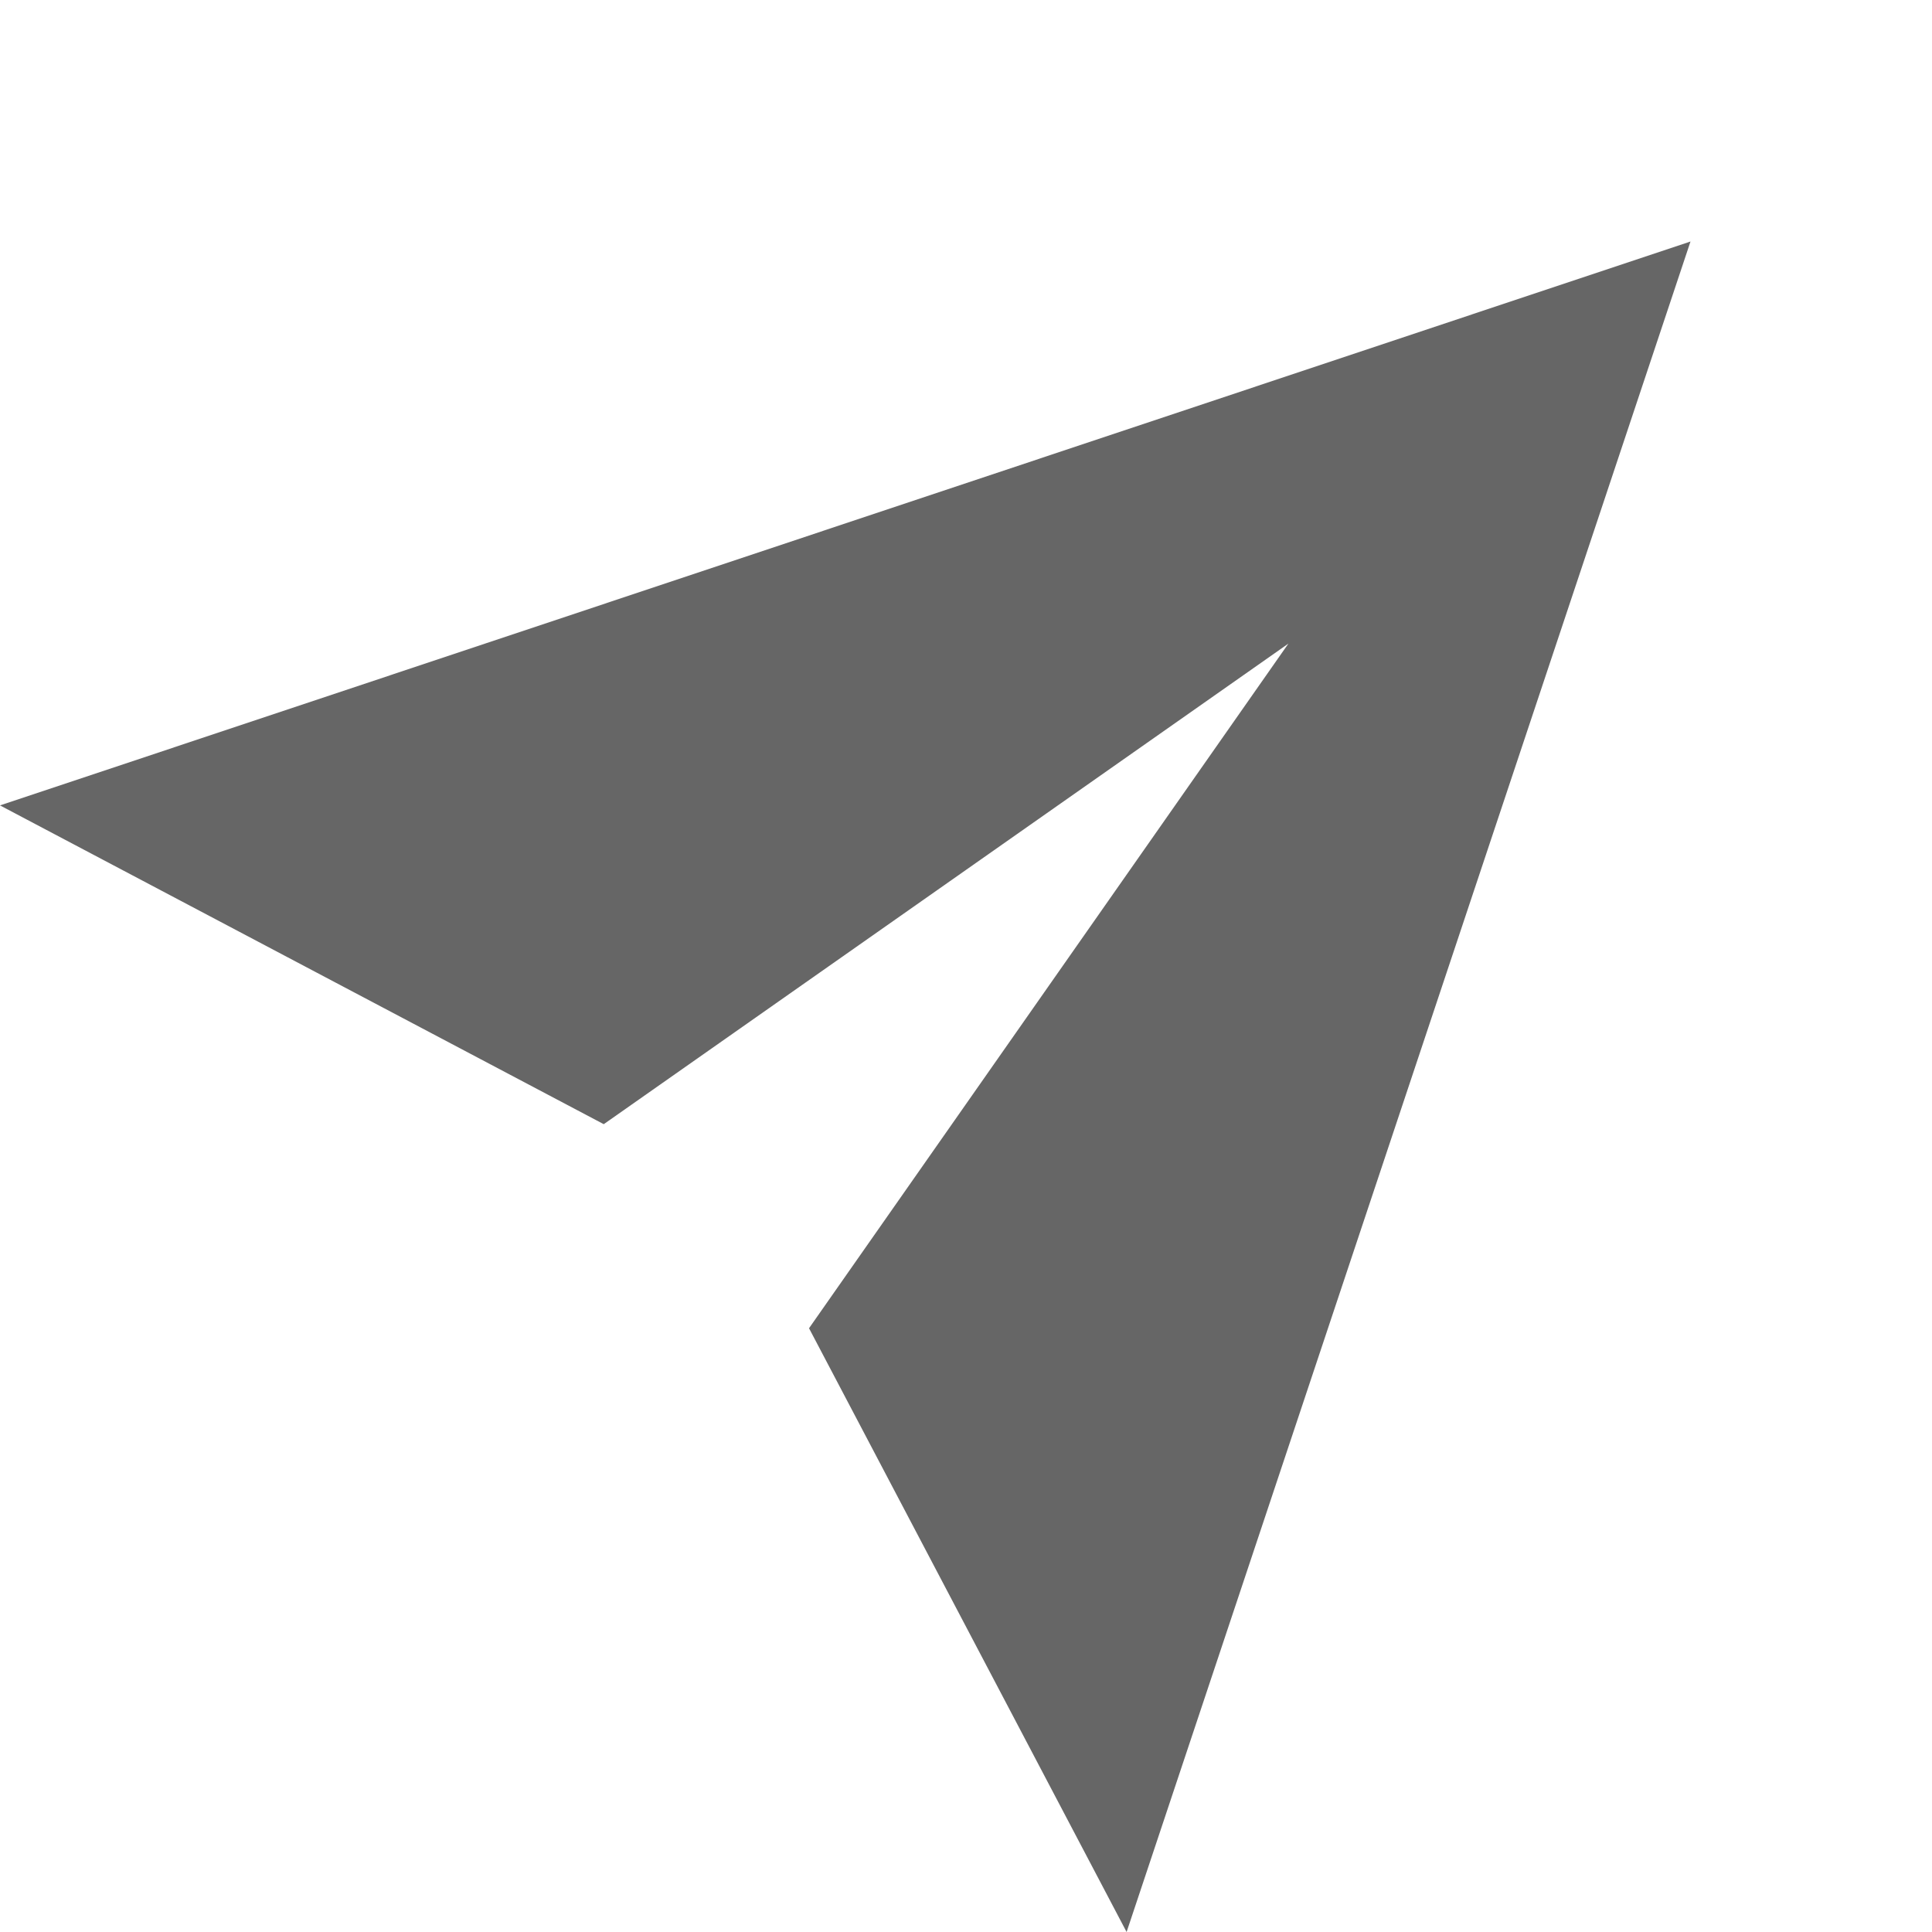
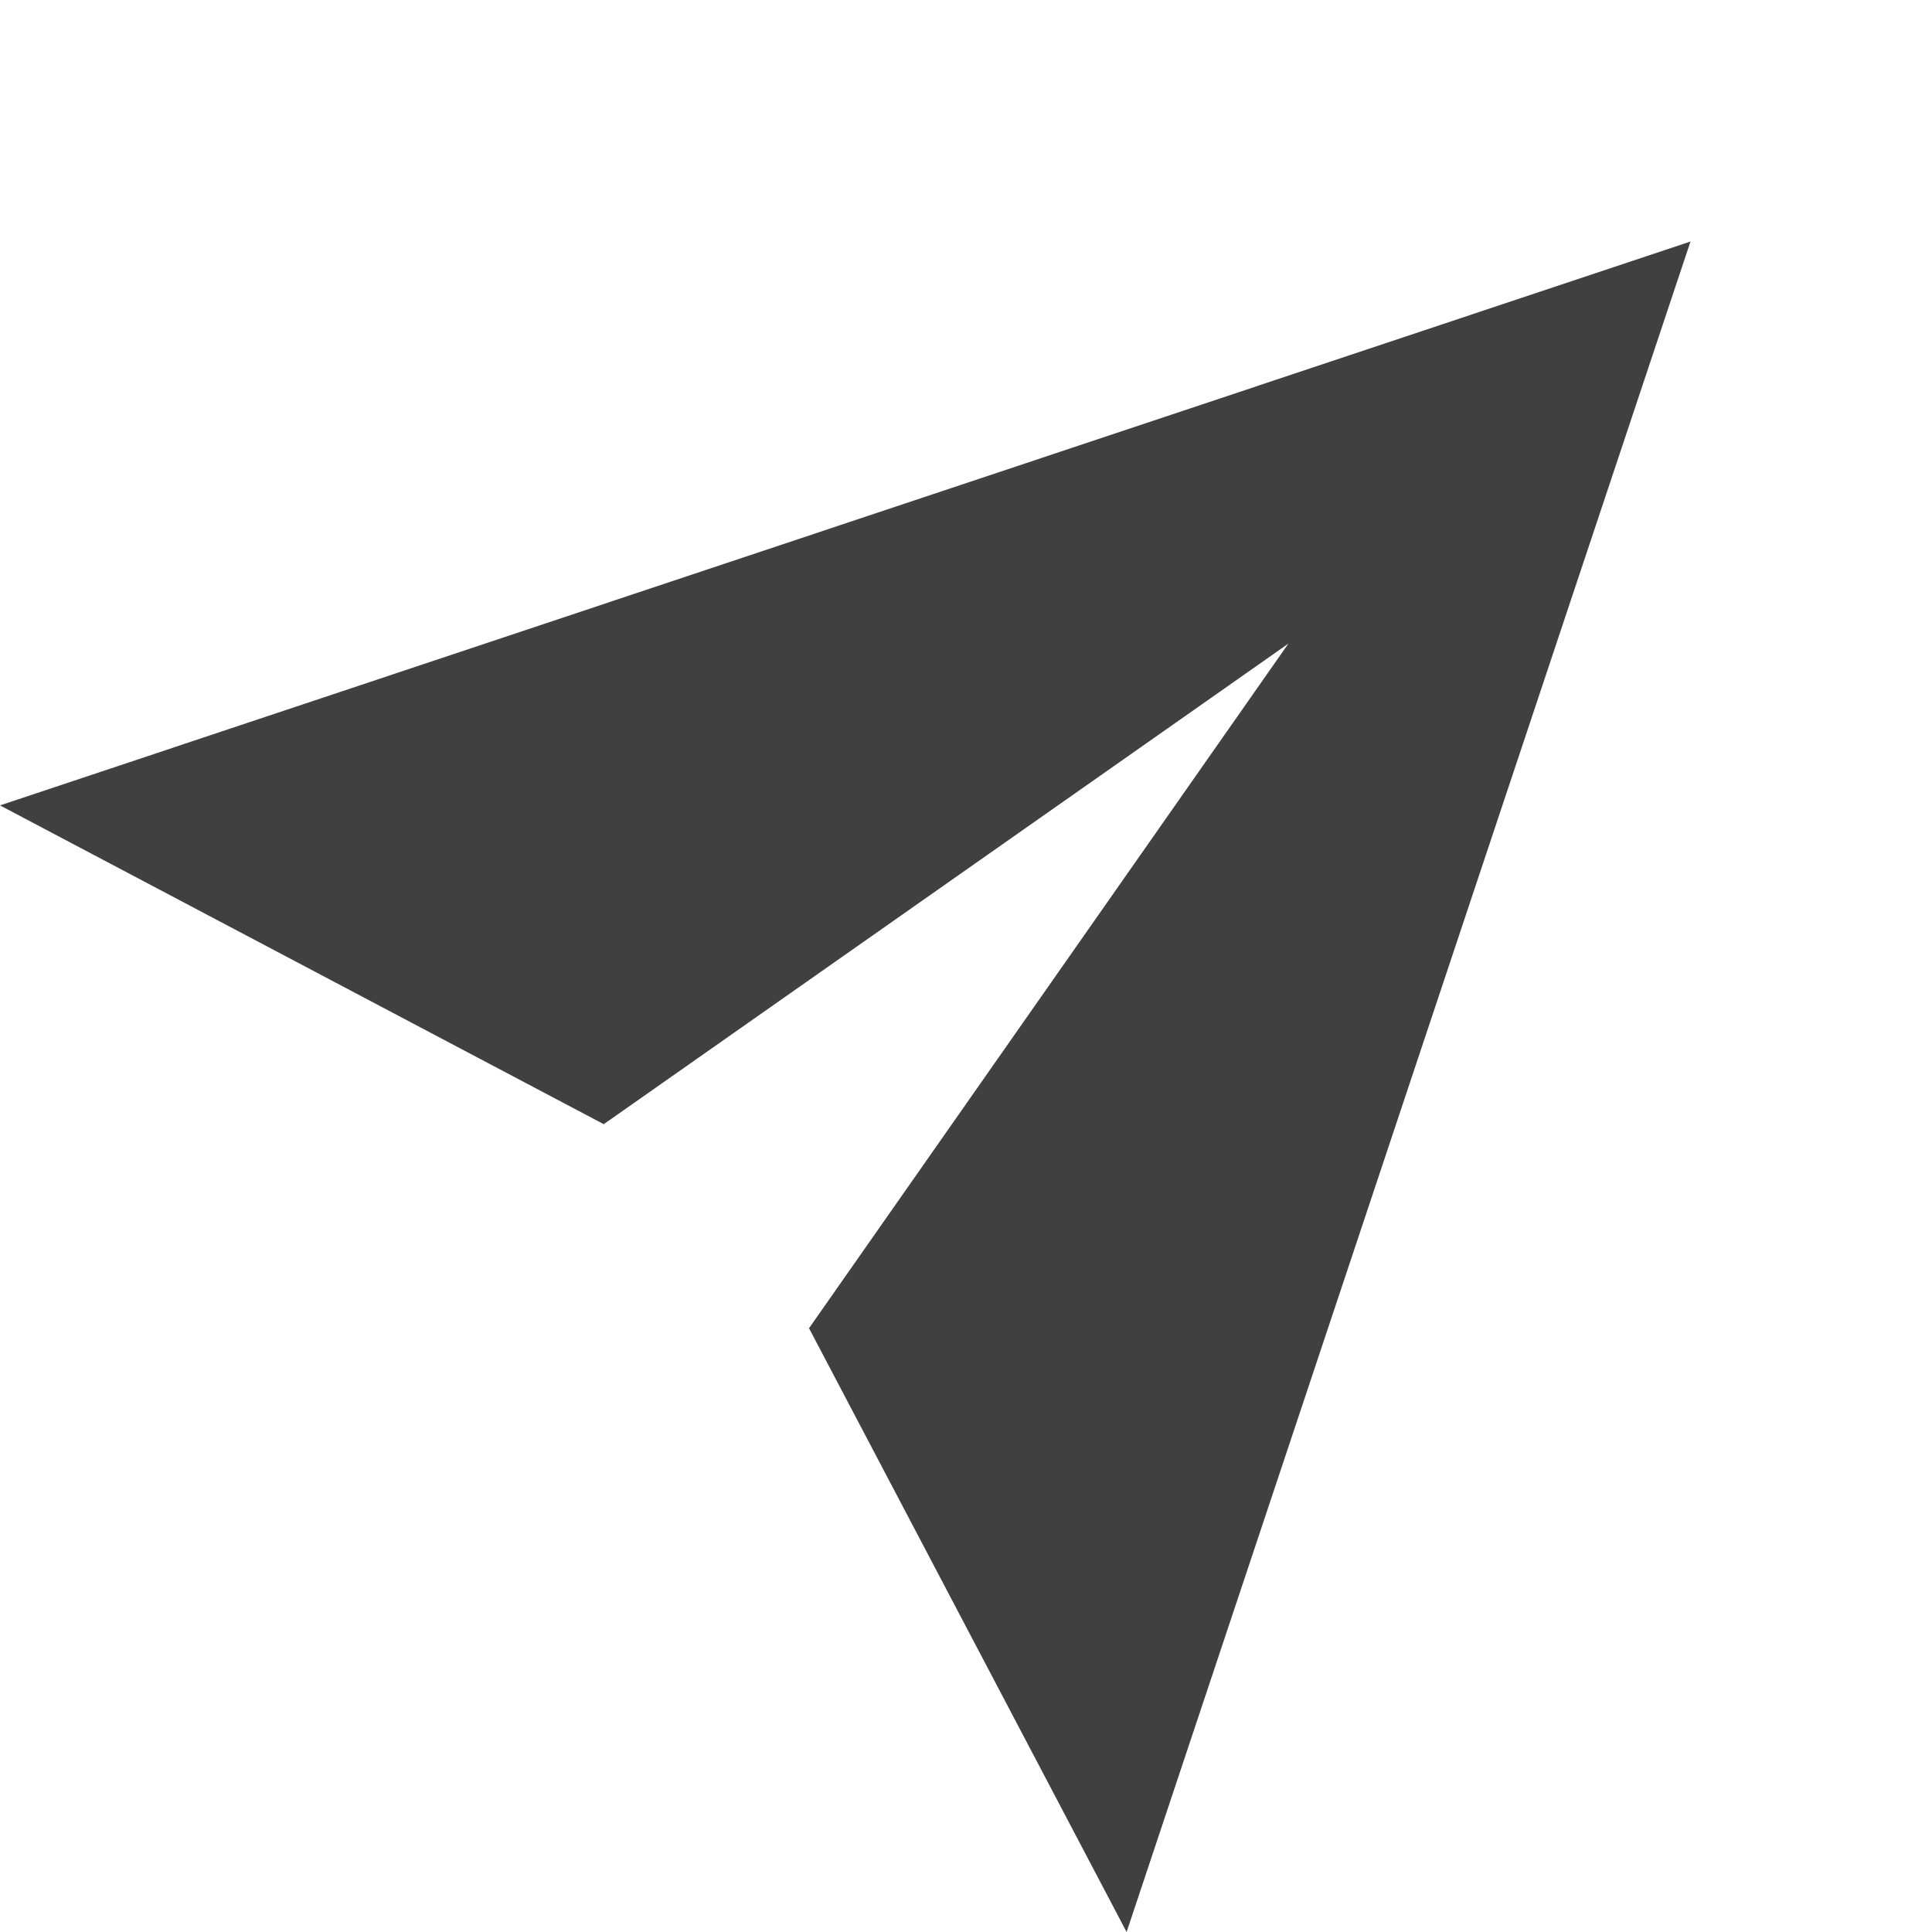
- <svg xmlns="http://www.w3.org/2000/svg" id="send-privately-small" fill="#00000099" aria-hidden="true" data-rtl="true" data-supported-dps="16x16" viewBox="0 0 16 16" data-token-id="232" width="16" height="16" class="a4e72a0b b532df19 _751ee3fd fa5073c7 _2cb13027 de9960af" data--h-bstatus="0OBSERVED">
+ <svg xmlns="http://www.w3.org/2000/svg" id="send-privately-small" fill="#000000bf" aria-hidden="true" data-rtl="true" data-supported-dps="16x16" viewBox="0 0 16 16" data-token-id="232" width="16" height="16" class="a4e72a0b b532df19 _751ee3fd fa5073c7 _2cb13027 de9960af" data--h-bstatus="0OBSERVED">
  <path d="M14 2 0 6.67l5 2.64 5.67-3.98L6.7 11l2.63 5z" data--h-bstatus="0OBSERVED" />
</svg>
